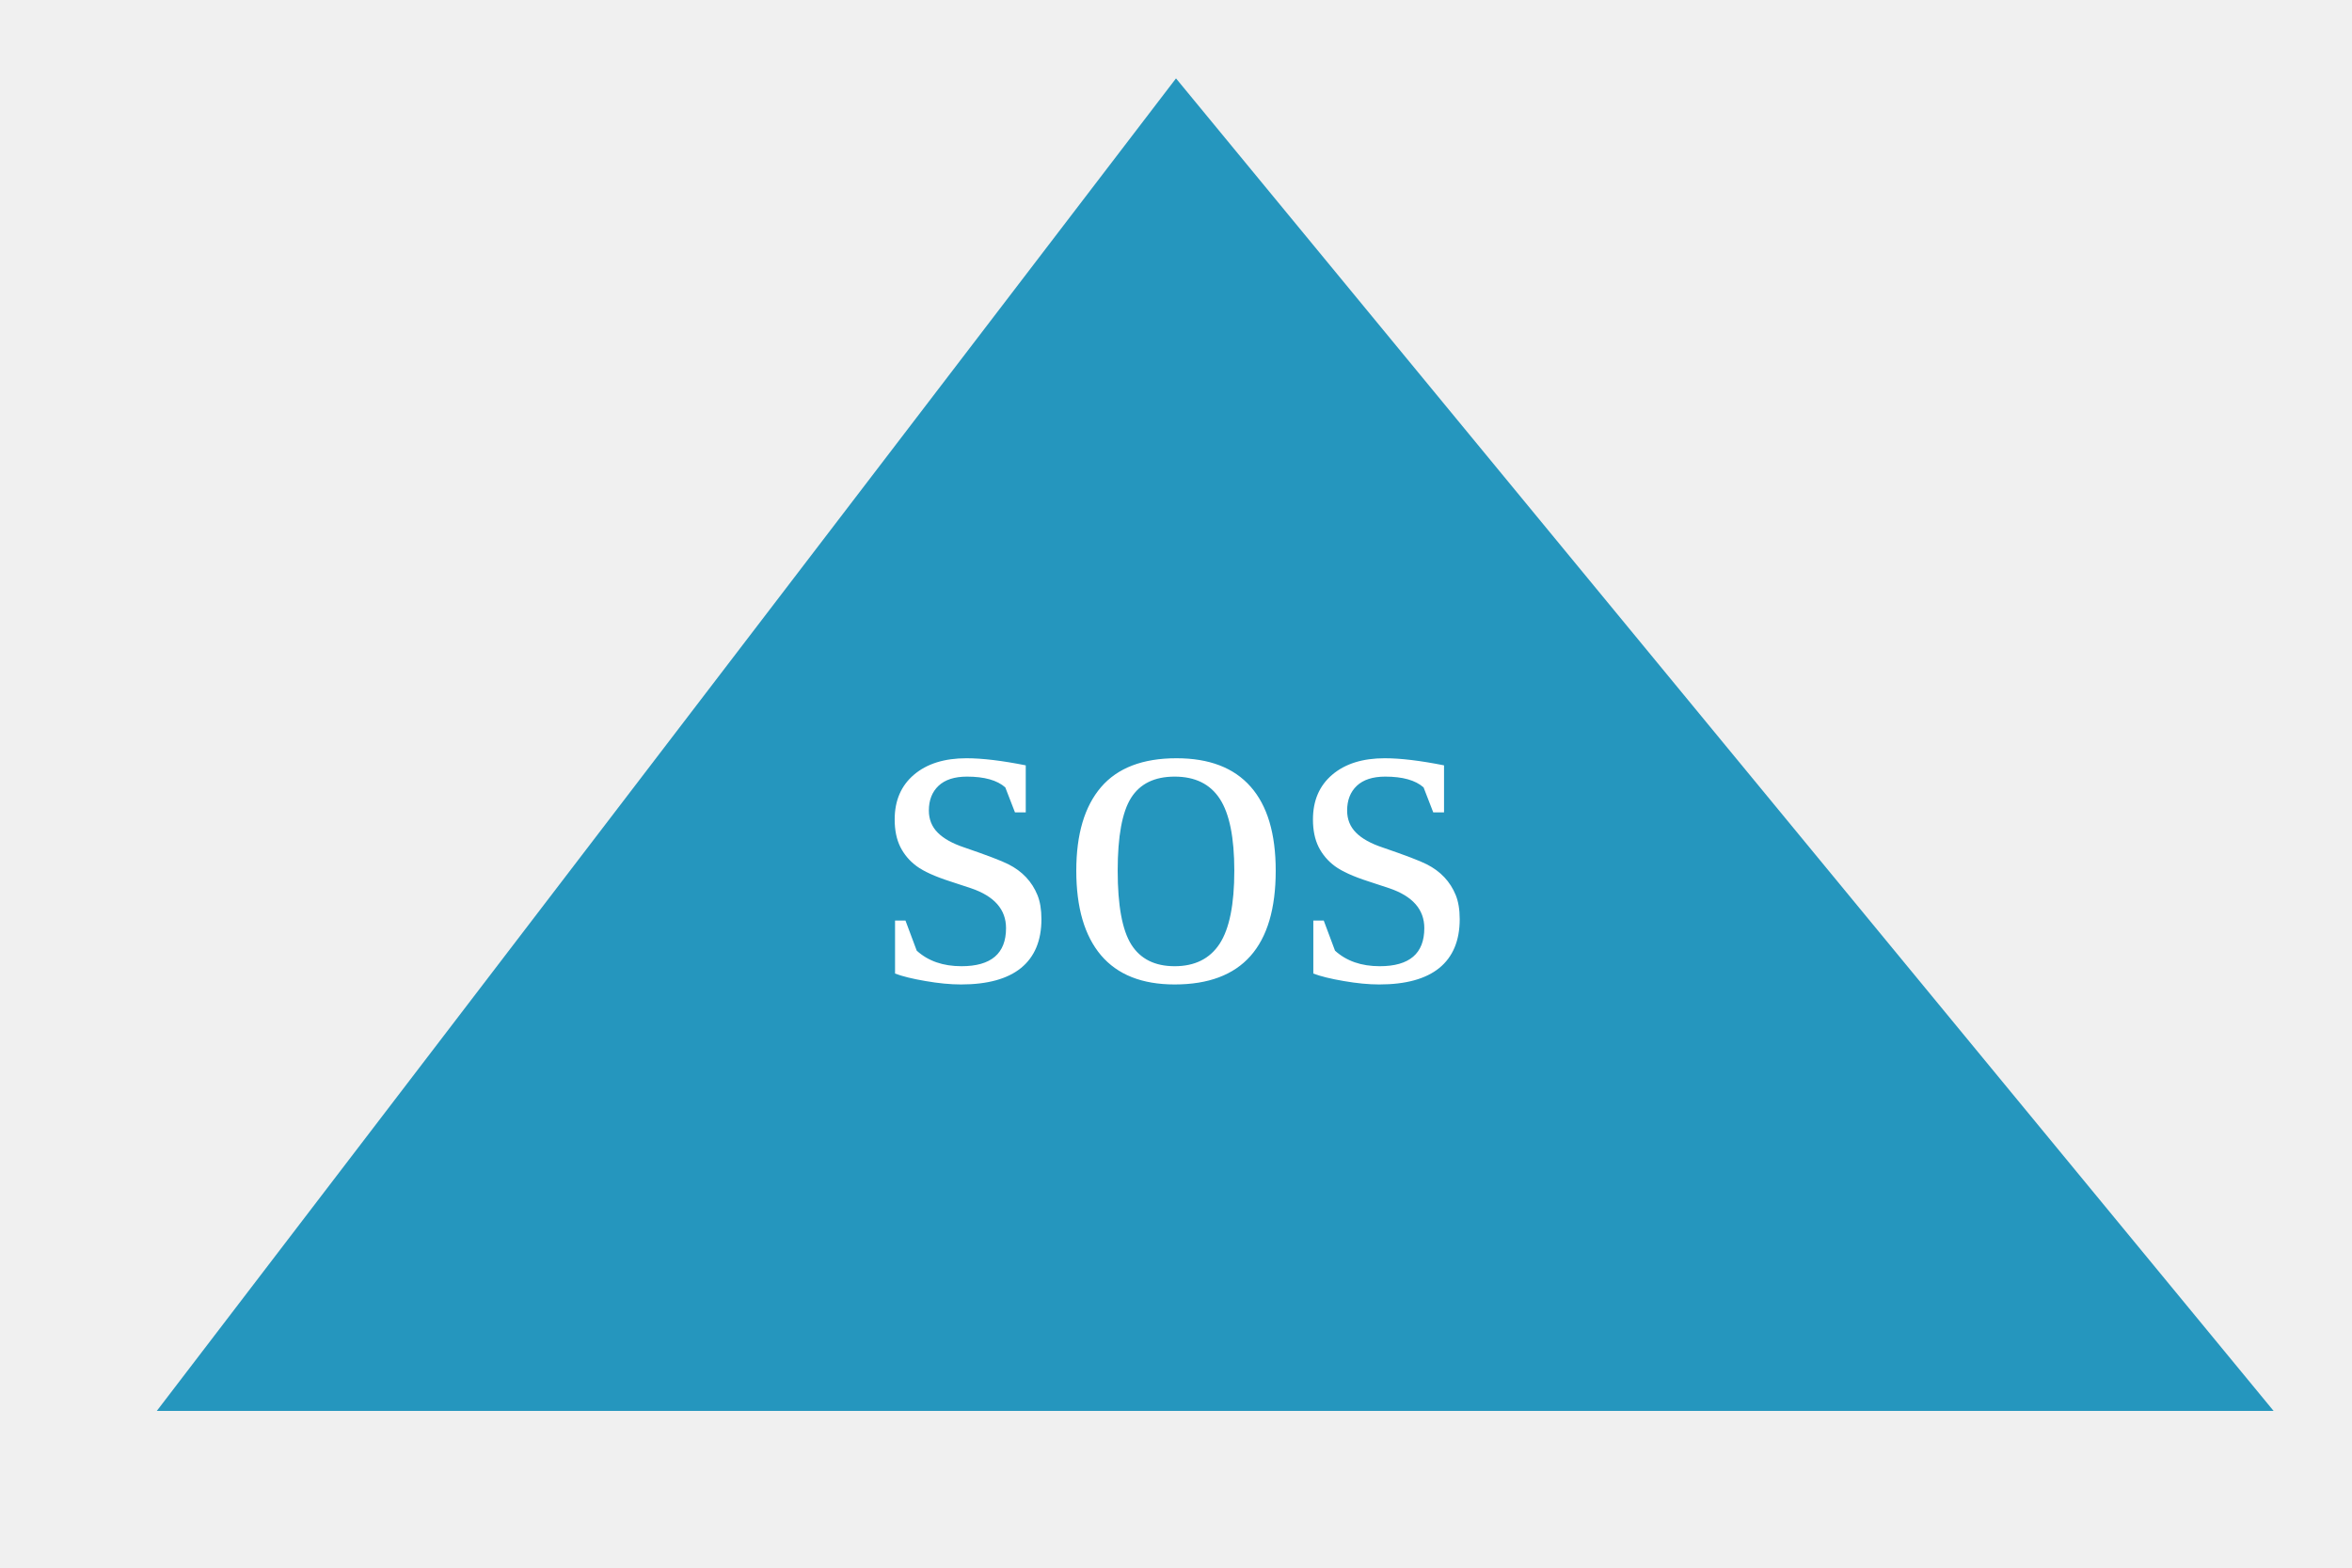
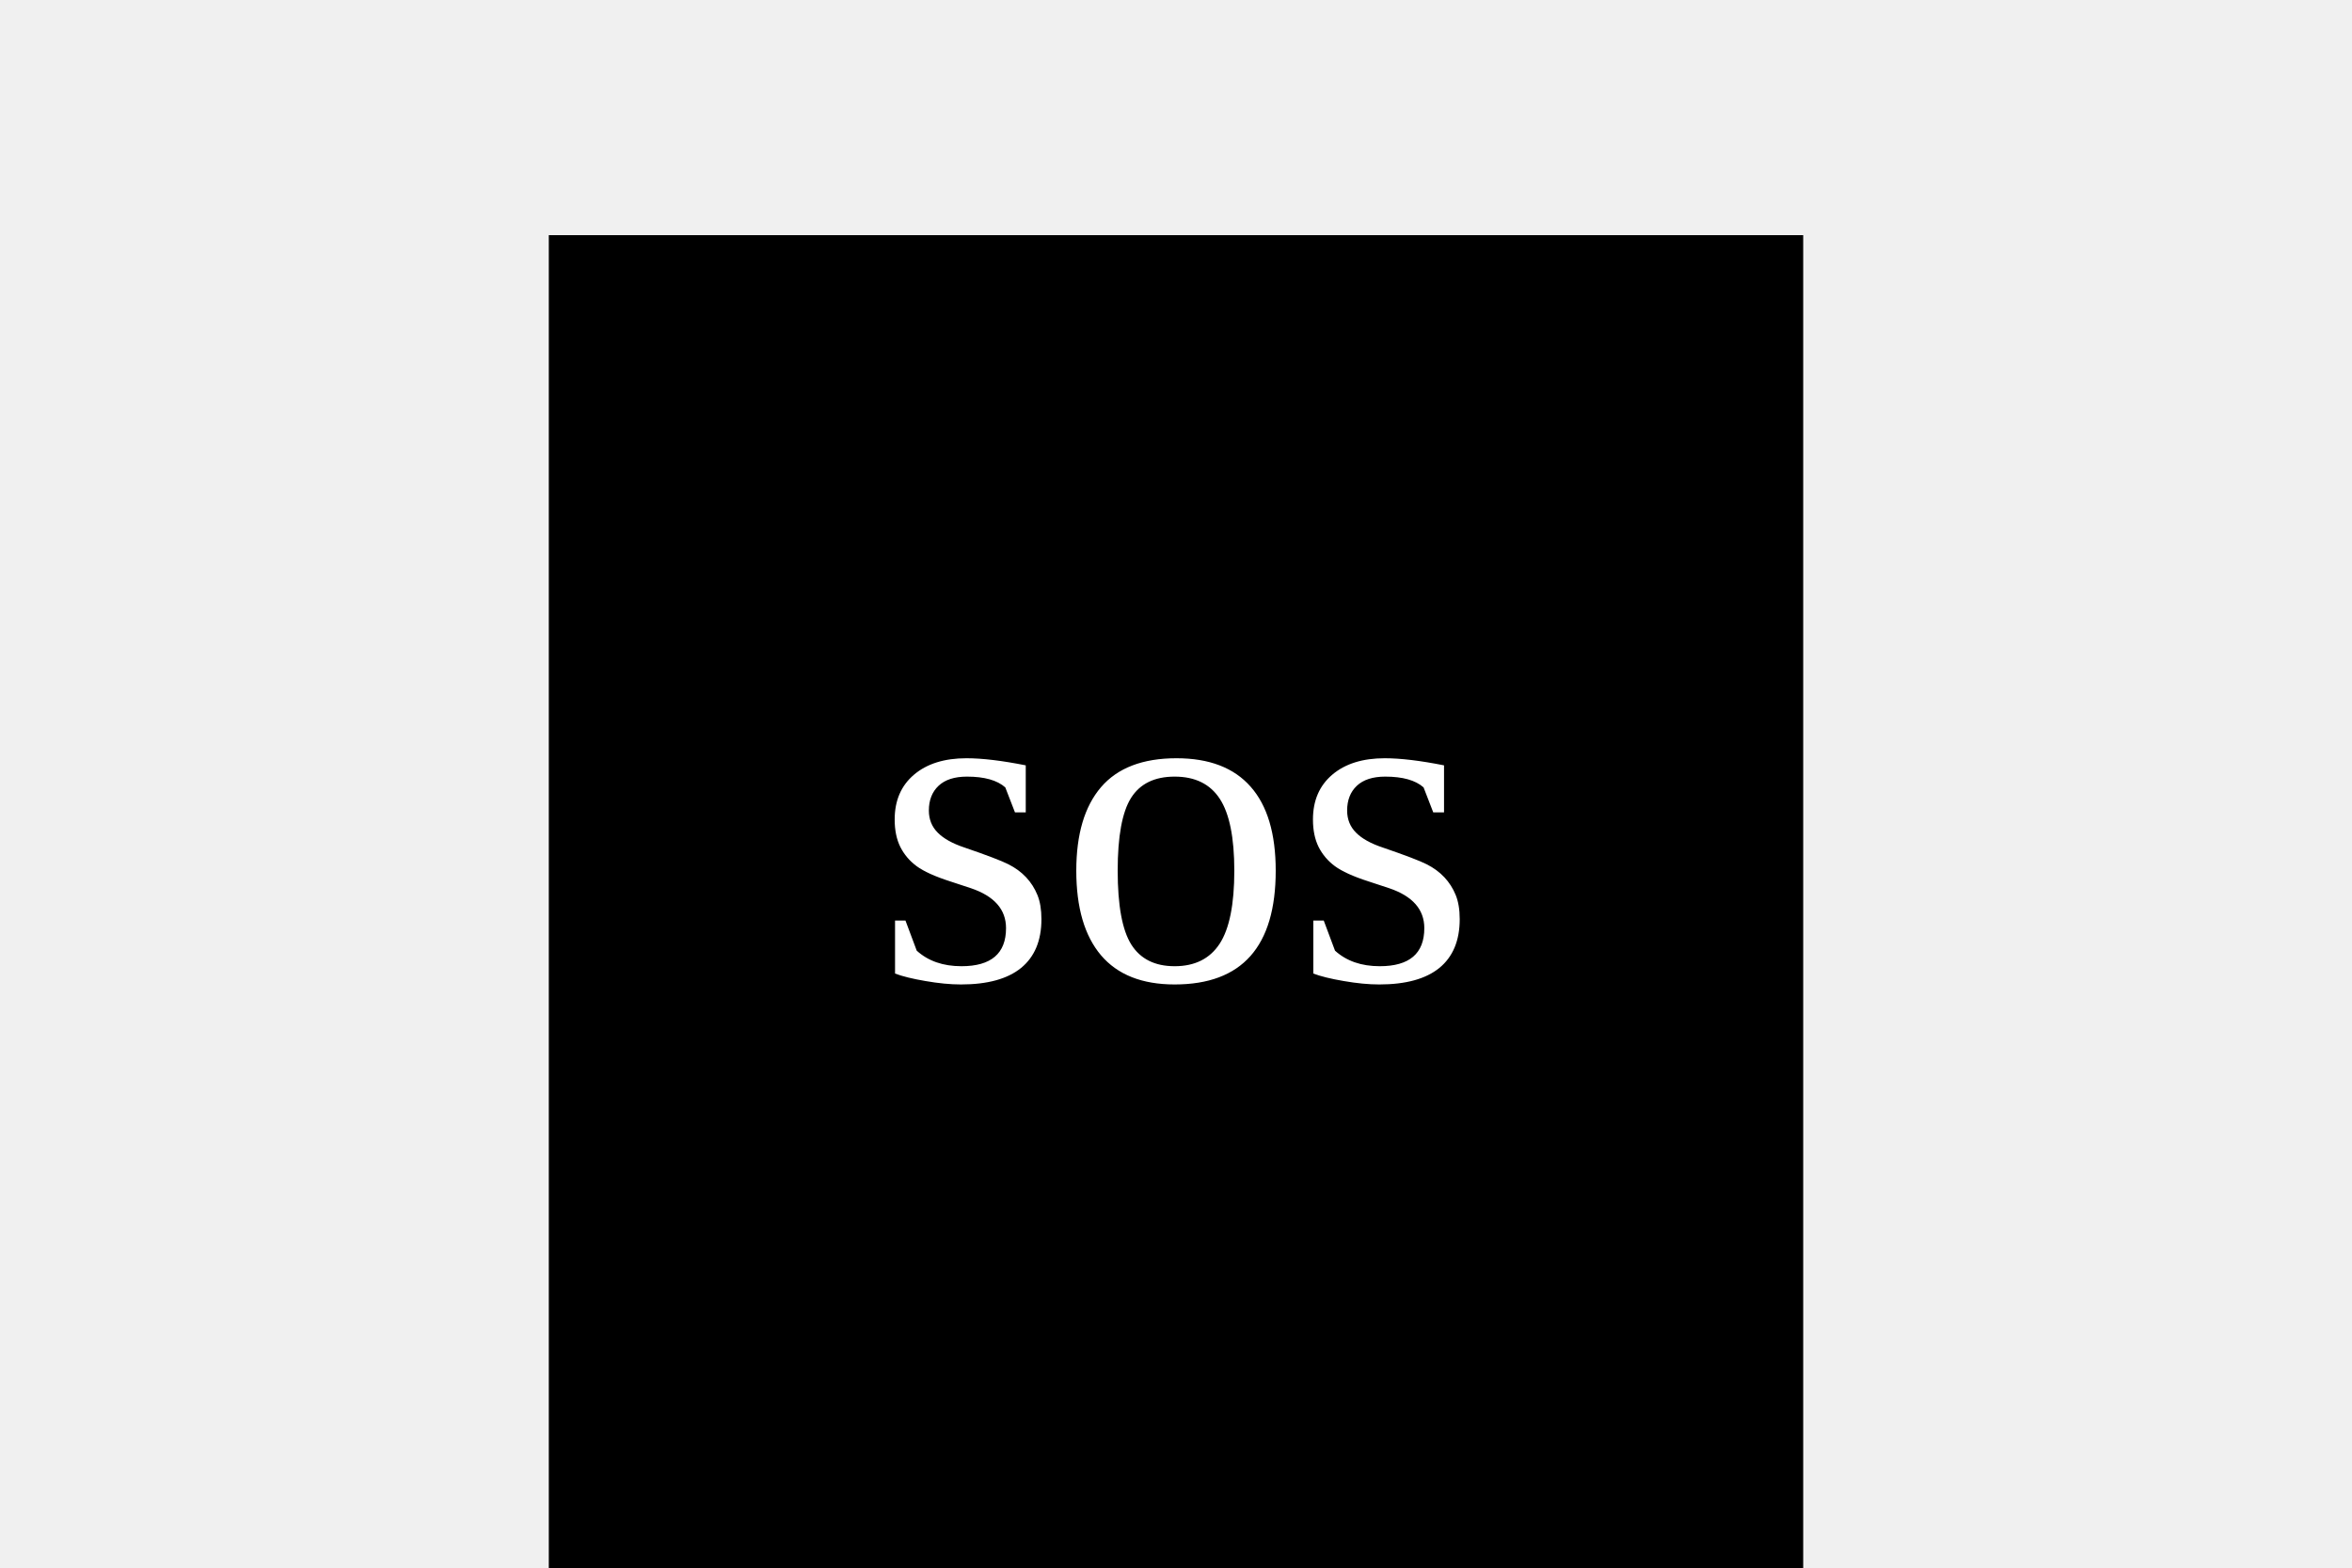
<svg xmlns="http://www.w3.org/2000/svg" version="1.1" width="300" height="200">
-   <polygon points="150 10 20 180 290 180" fill="#2596be" />
+   <rect x="70" y="30" width="160" height="200" fill="#000" />
  <text x="150" y="125" font-size="60" text-anchor="middle" fill="white">sos</text>
</svg>
